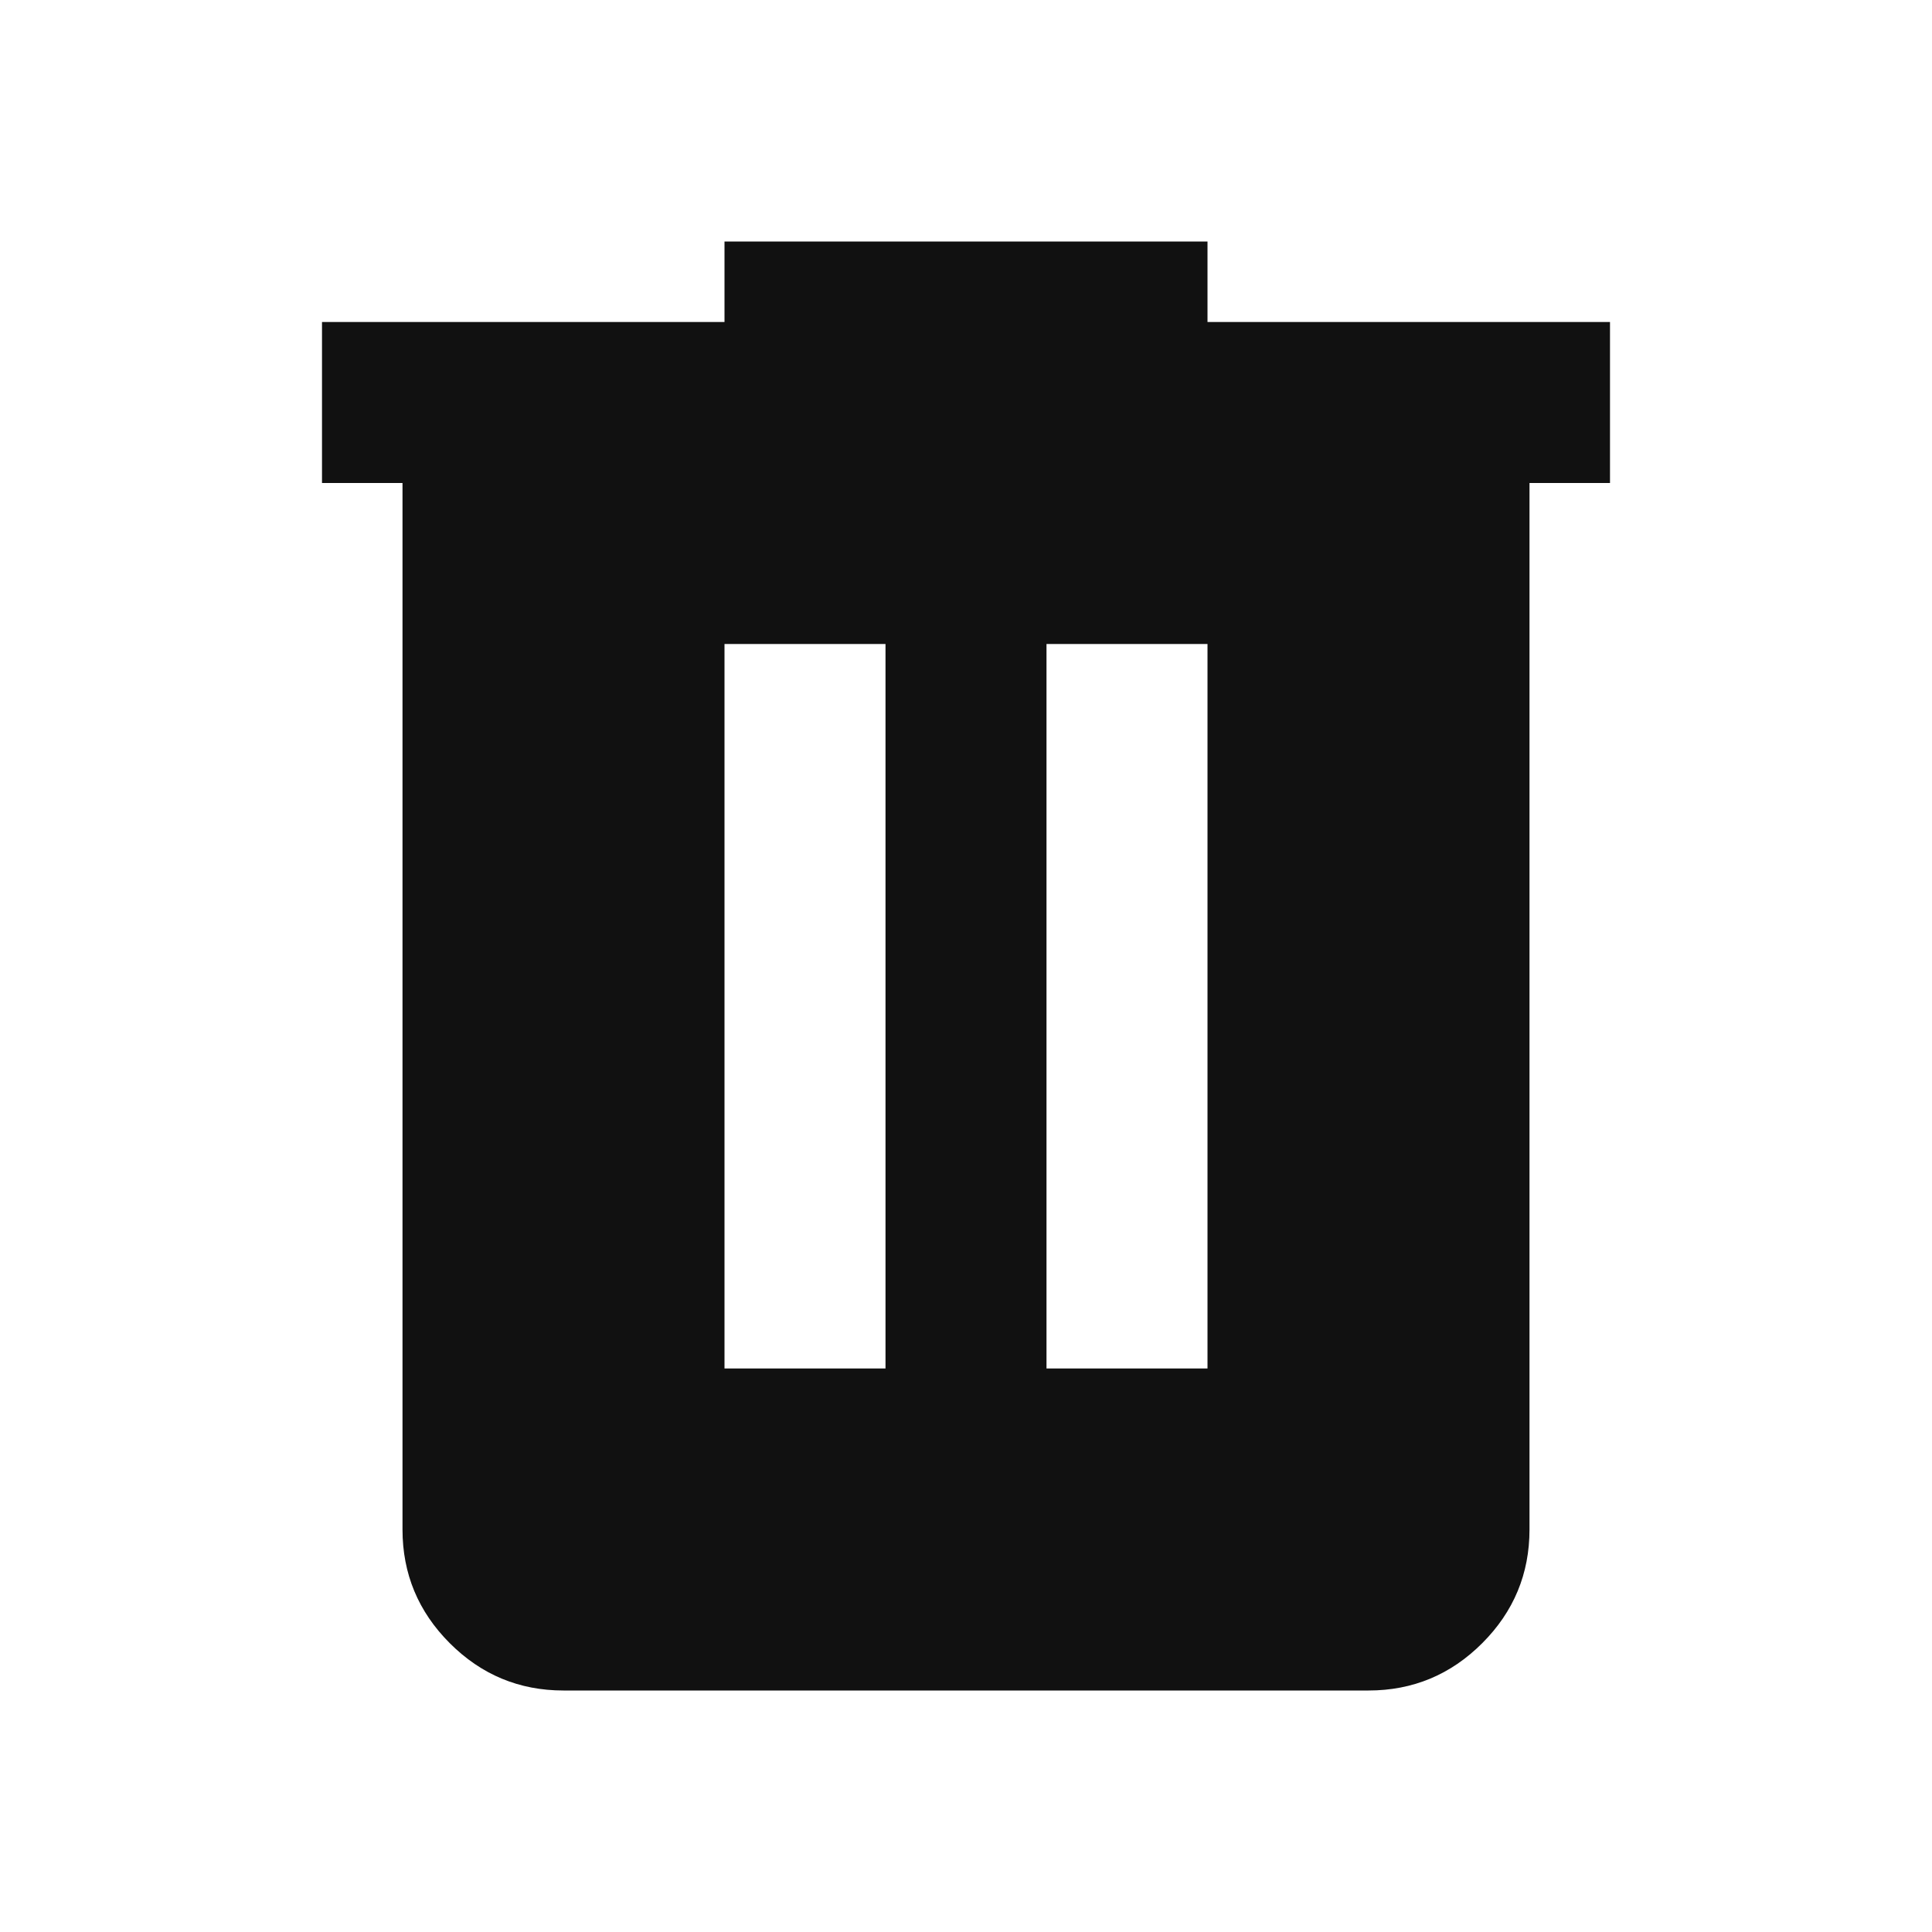
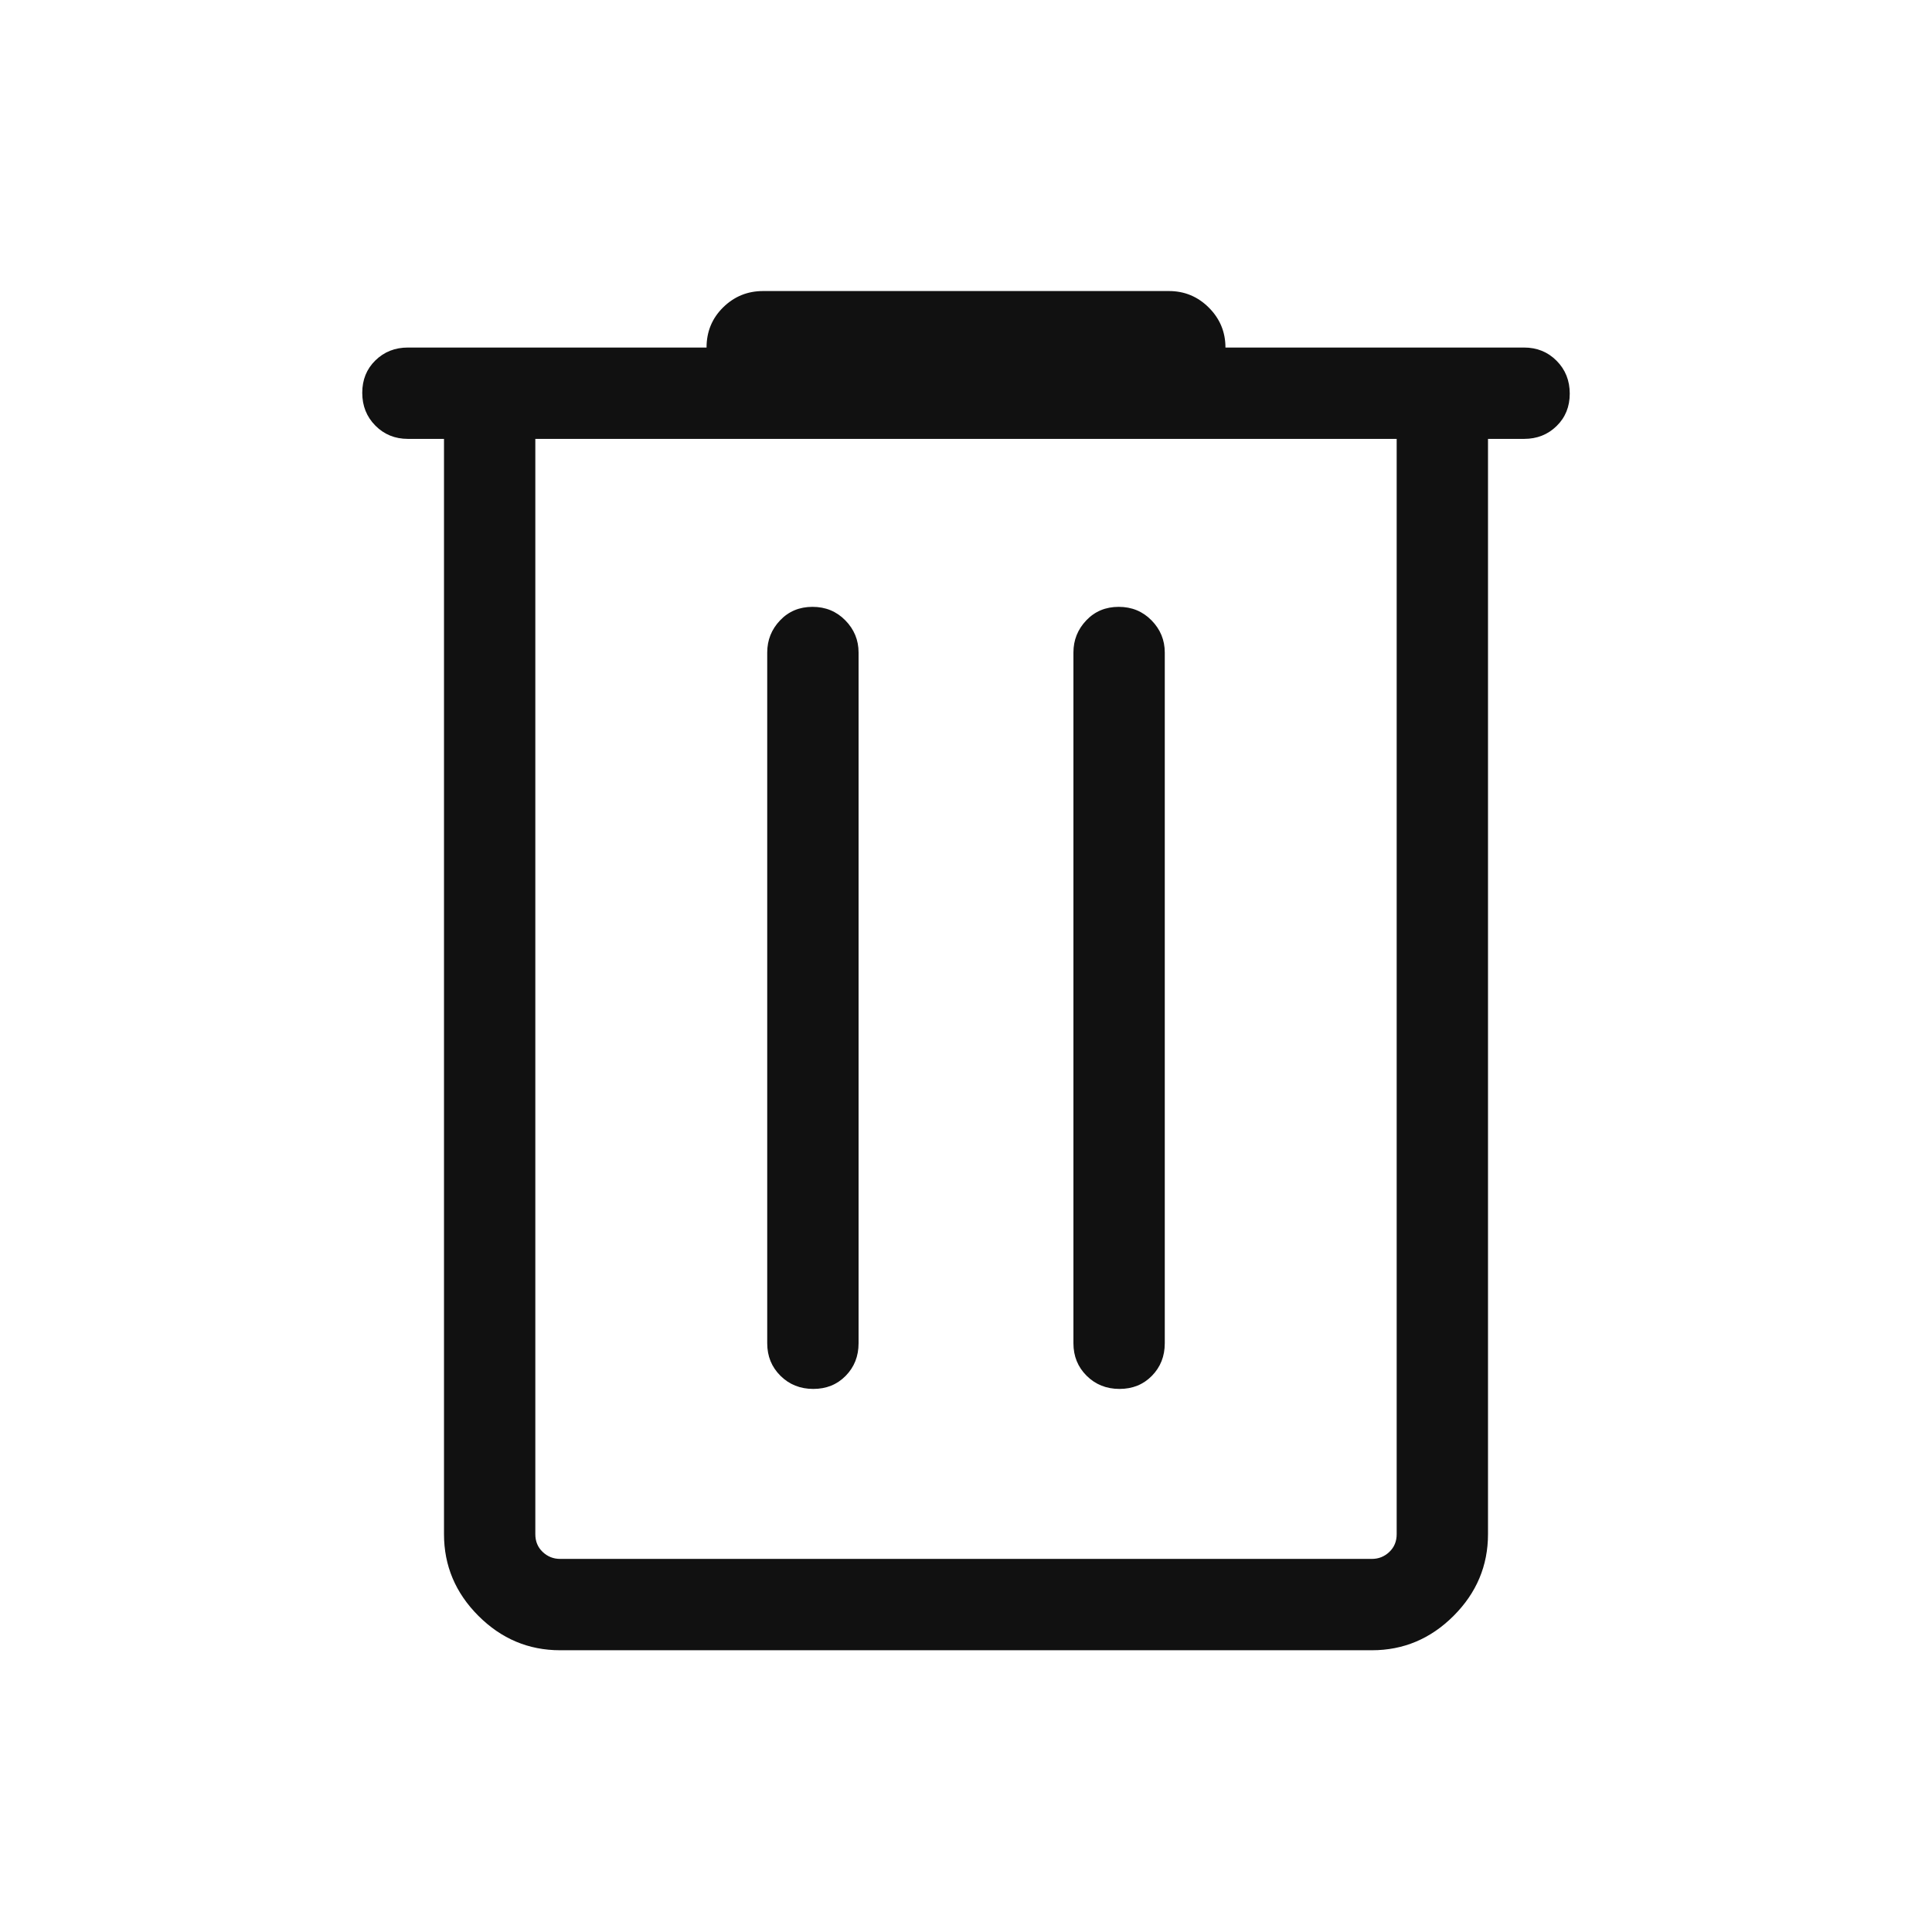
<svg xmlns="http://www.w3.org/2000/svg" height="24px" viewBox="0 -960 960 960" width="24px" fill="#111">
-   <path d="M280-120q-33 0-56.5-23.5T200-200v-520h-40v-80h200v-40h240v40h200v80h-40v520q0 33-23.5 56.5T680-120H280Zm80-160h80v-360h-80v360Zm160 0h80v-360h-80v360Z" />
+   <path d="M278.31-140q-23.5 0-40.6-17.1-17.09-17.09-17.09-40.59v-544.23h-17.93q-9.64 0-16.16-6.58-6.53-6.58-6.53-16.31 0-9.73 6.53-16.11 6.52-6.39 16.16-6.39h148.39q0-11.84 8.24-19.96 8.25-8.11 19.83-8.11h201.7q11.58 0 19.83 8.24 8.24 8.25 8.24 19.83h148.39q9.64 0 16.16 6.58 6.53 6.58 6.53 16.31 0 9.73-6.53 16.11-6.52 6.39-16.16 6.39h-17.93v544.23q0 23.5-17.09 40.59-17.1 17.1-40.6 17.1H278.31ZM694-741.92H266v544.23q0 5.38 3.65 8.84 3.66 3.46 8.66 3.46h403.38q5 0 8.66-3.46 3.65-3.46 3.65-8.84v-544.23ZM420.23-276.37q6.39-6.52 6.39-16.17v-343.23q0-9.27-6.58-15.98-6.58-6.71-16.31-6.71-9.73 0-16.11 6.71-6.39 6.71-6.39 15.98v343.23q0 9.65 6.58 16.17 6.58 6.52 16.31 6.52 9.73 0 16.11-6.52Zm152.15 0q6.39-6.52 6.39-16.17v-343.23q0-9.27-6.58-15.98-6.58-6.71-16.31-6.71-9.73 0-16.11 6.71-6.39 6.71-6.39 15.98v343.23q0 9.65 6.58 16.17 6.58 6.52 16.31 6.52 9.73 0 16.11-6.52ZM266-741.92v556.53-556.53Z" />
</svg>
